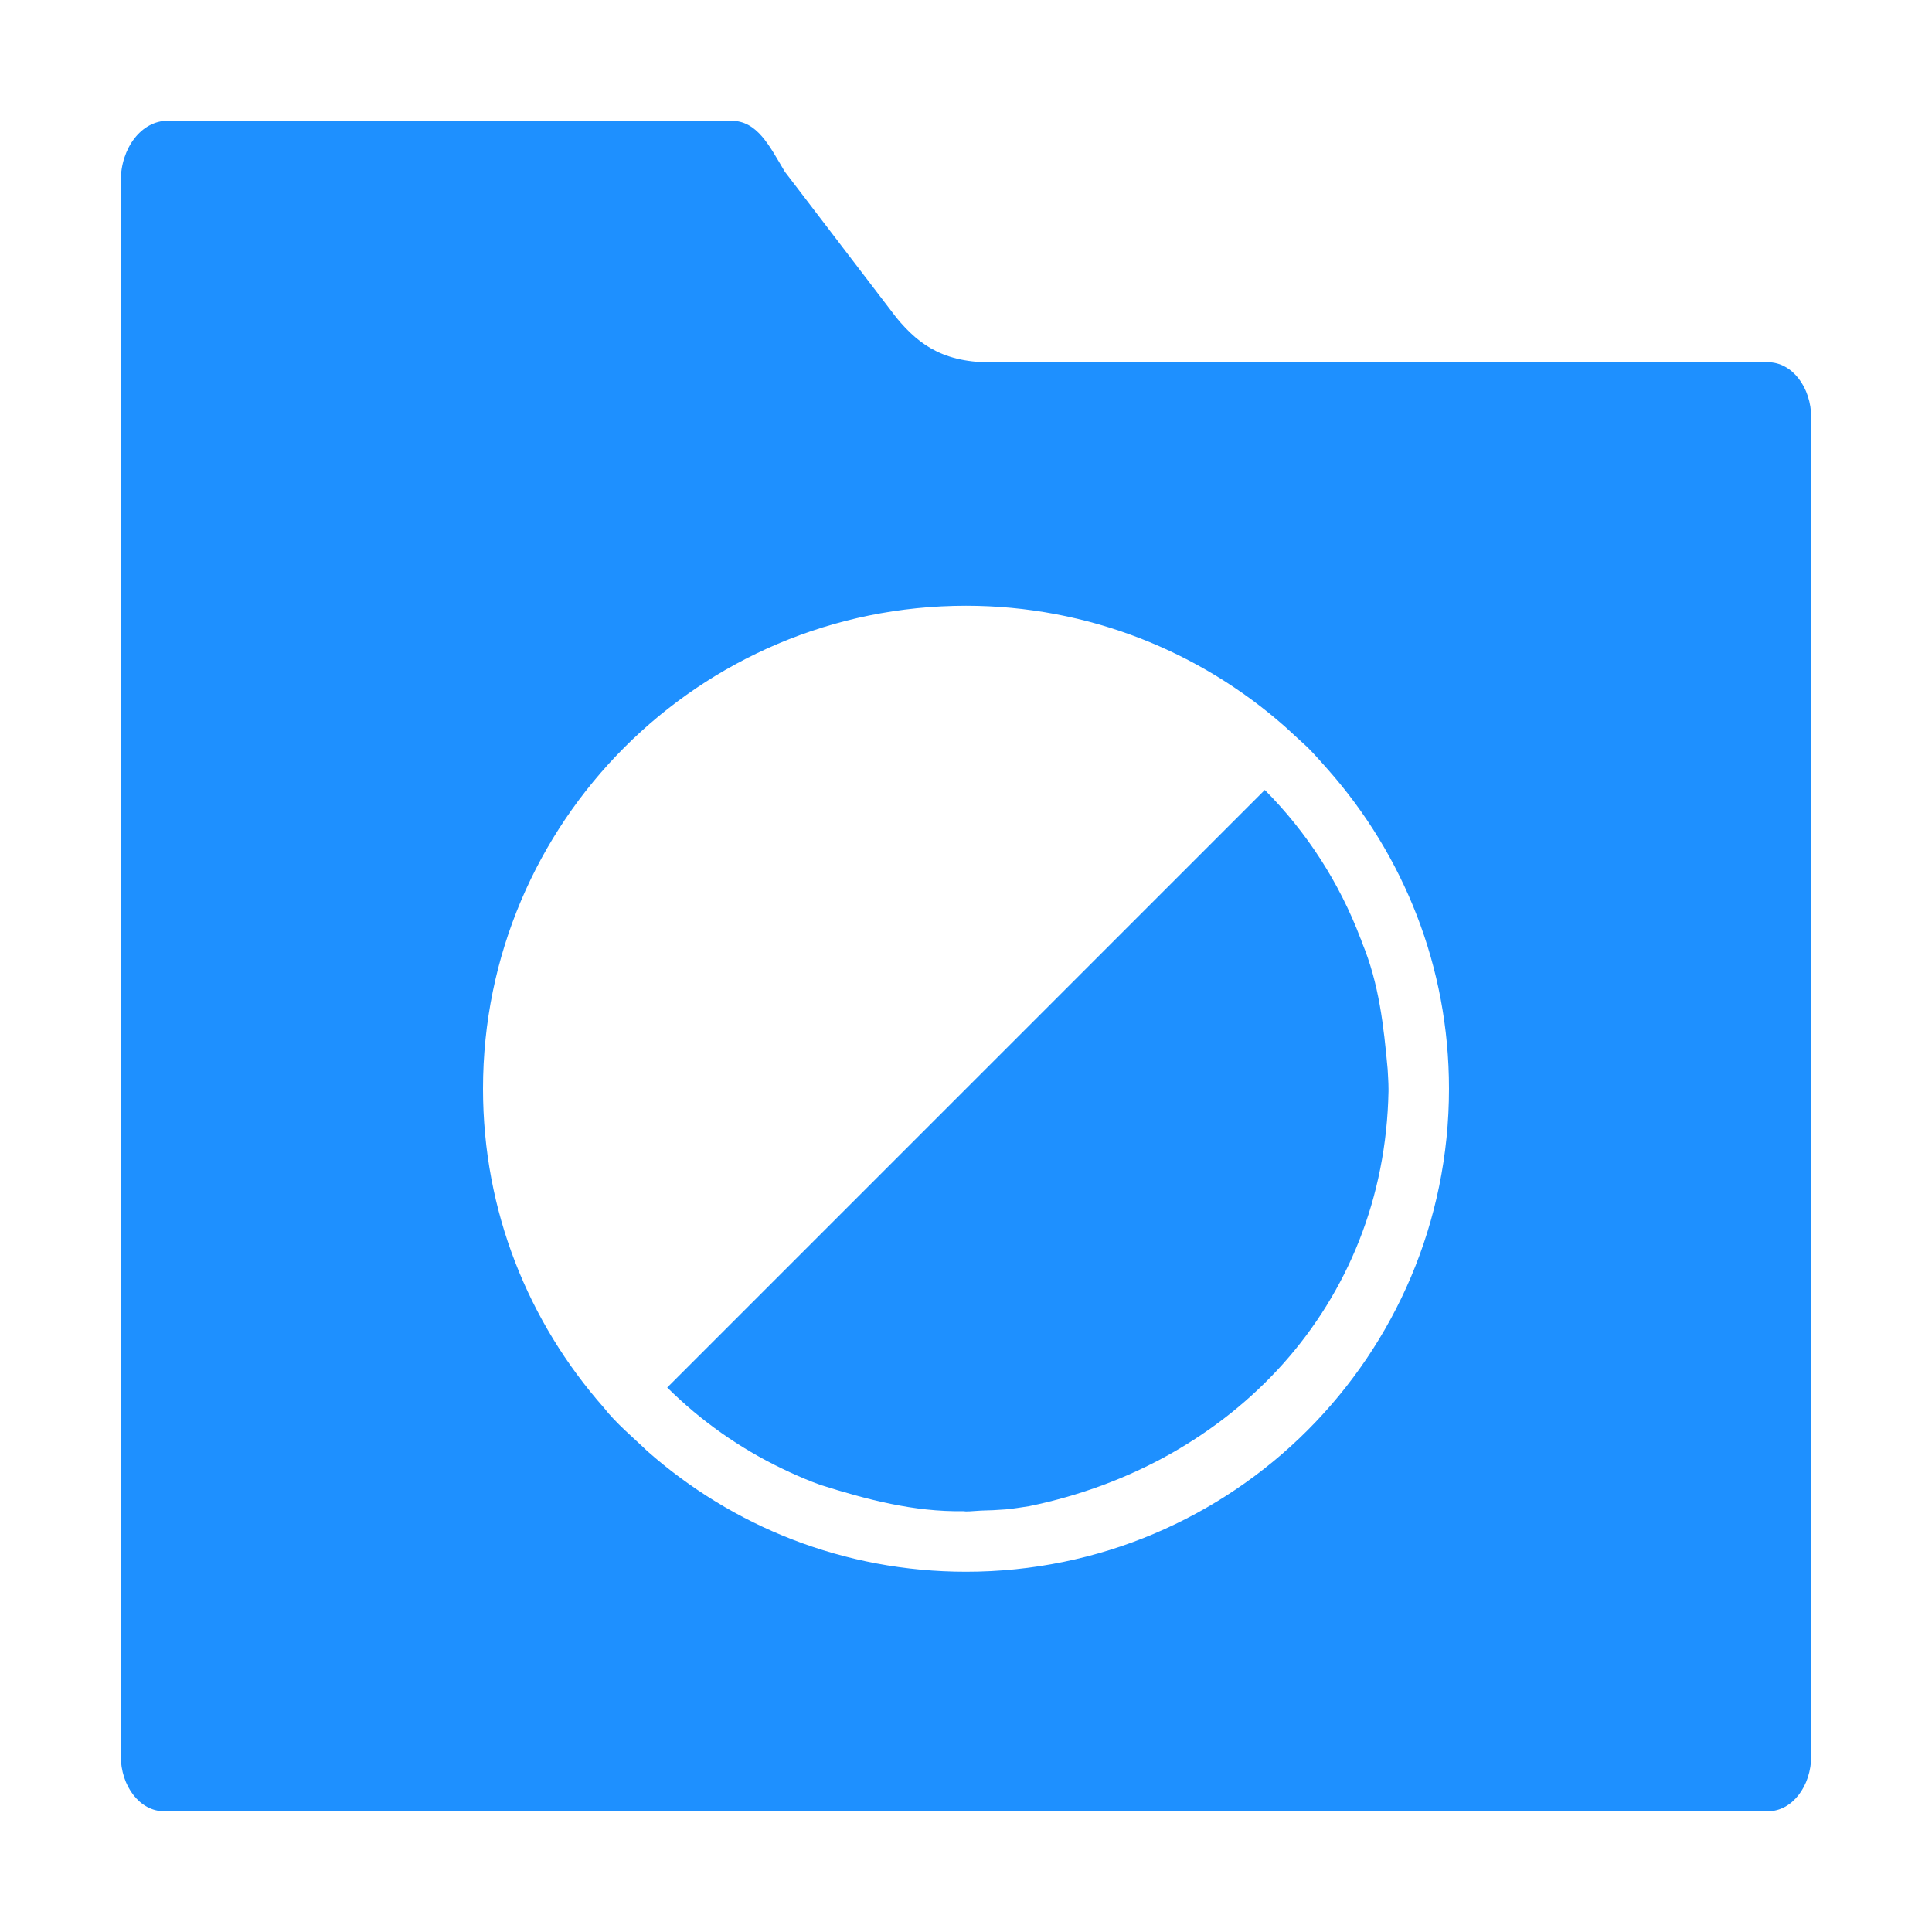
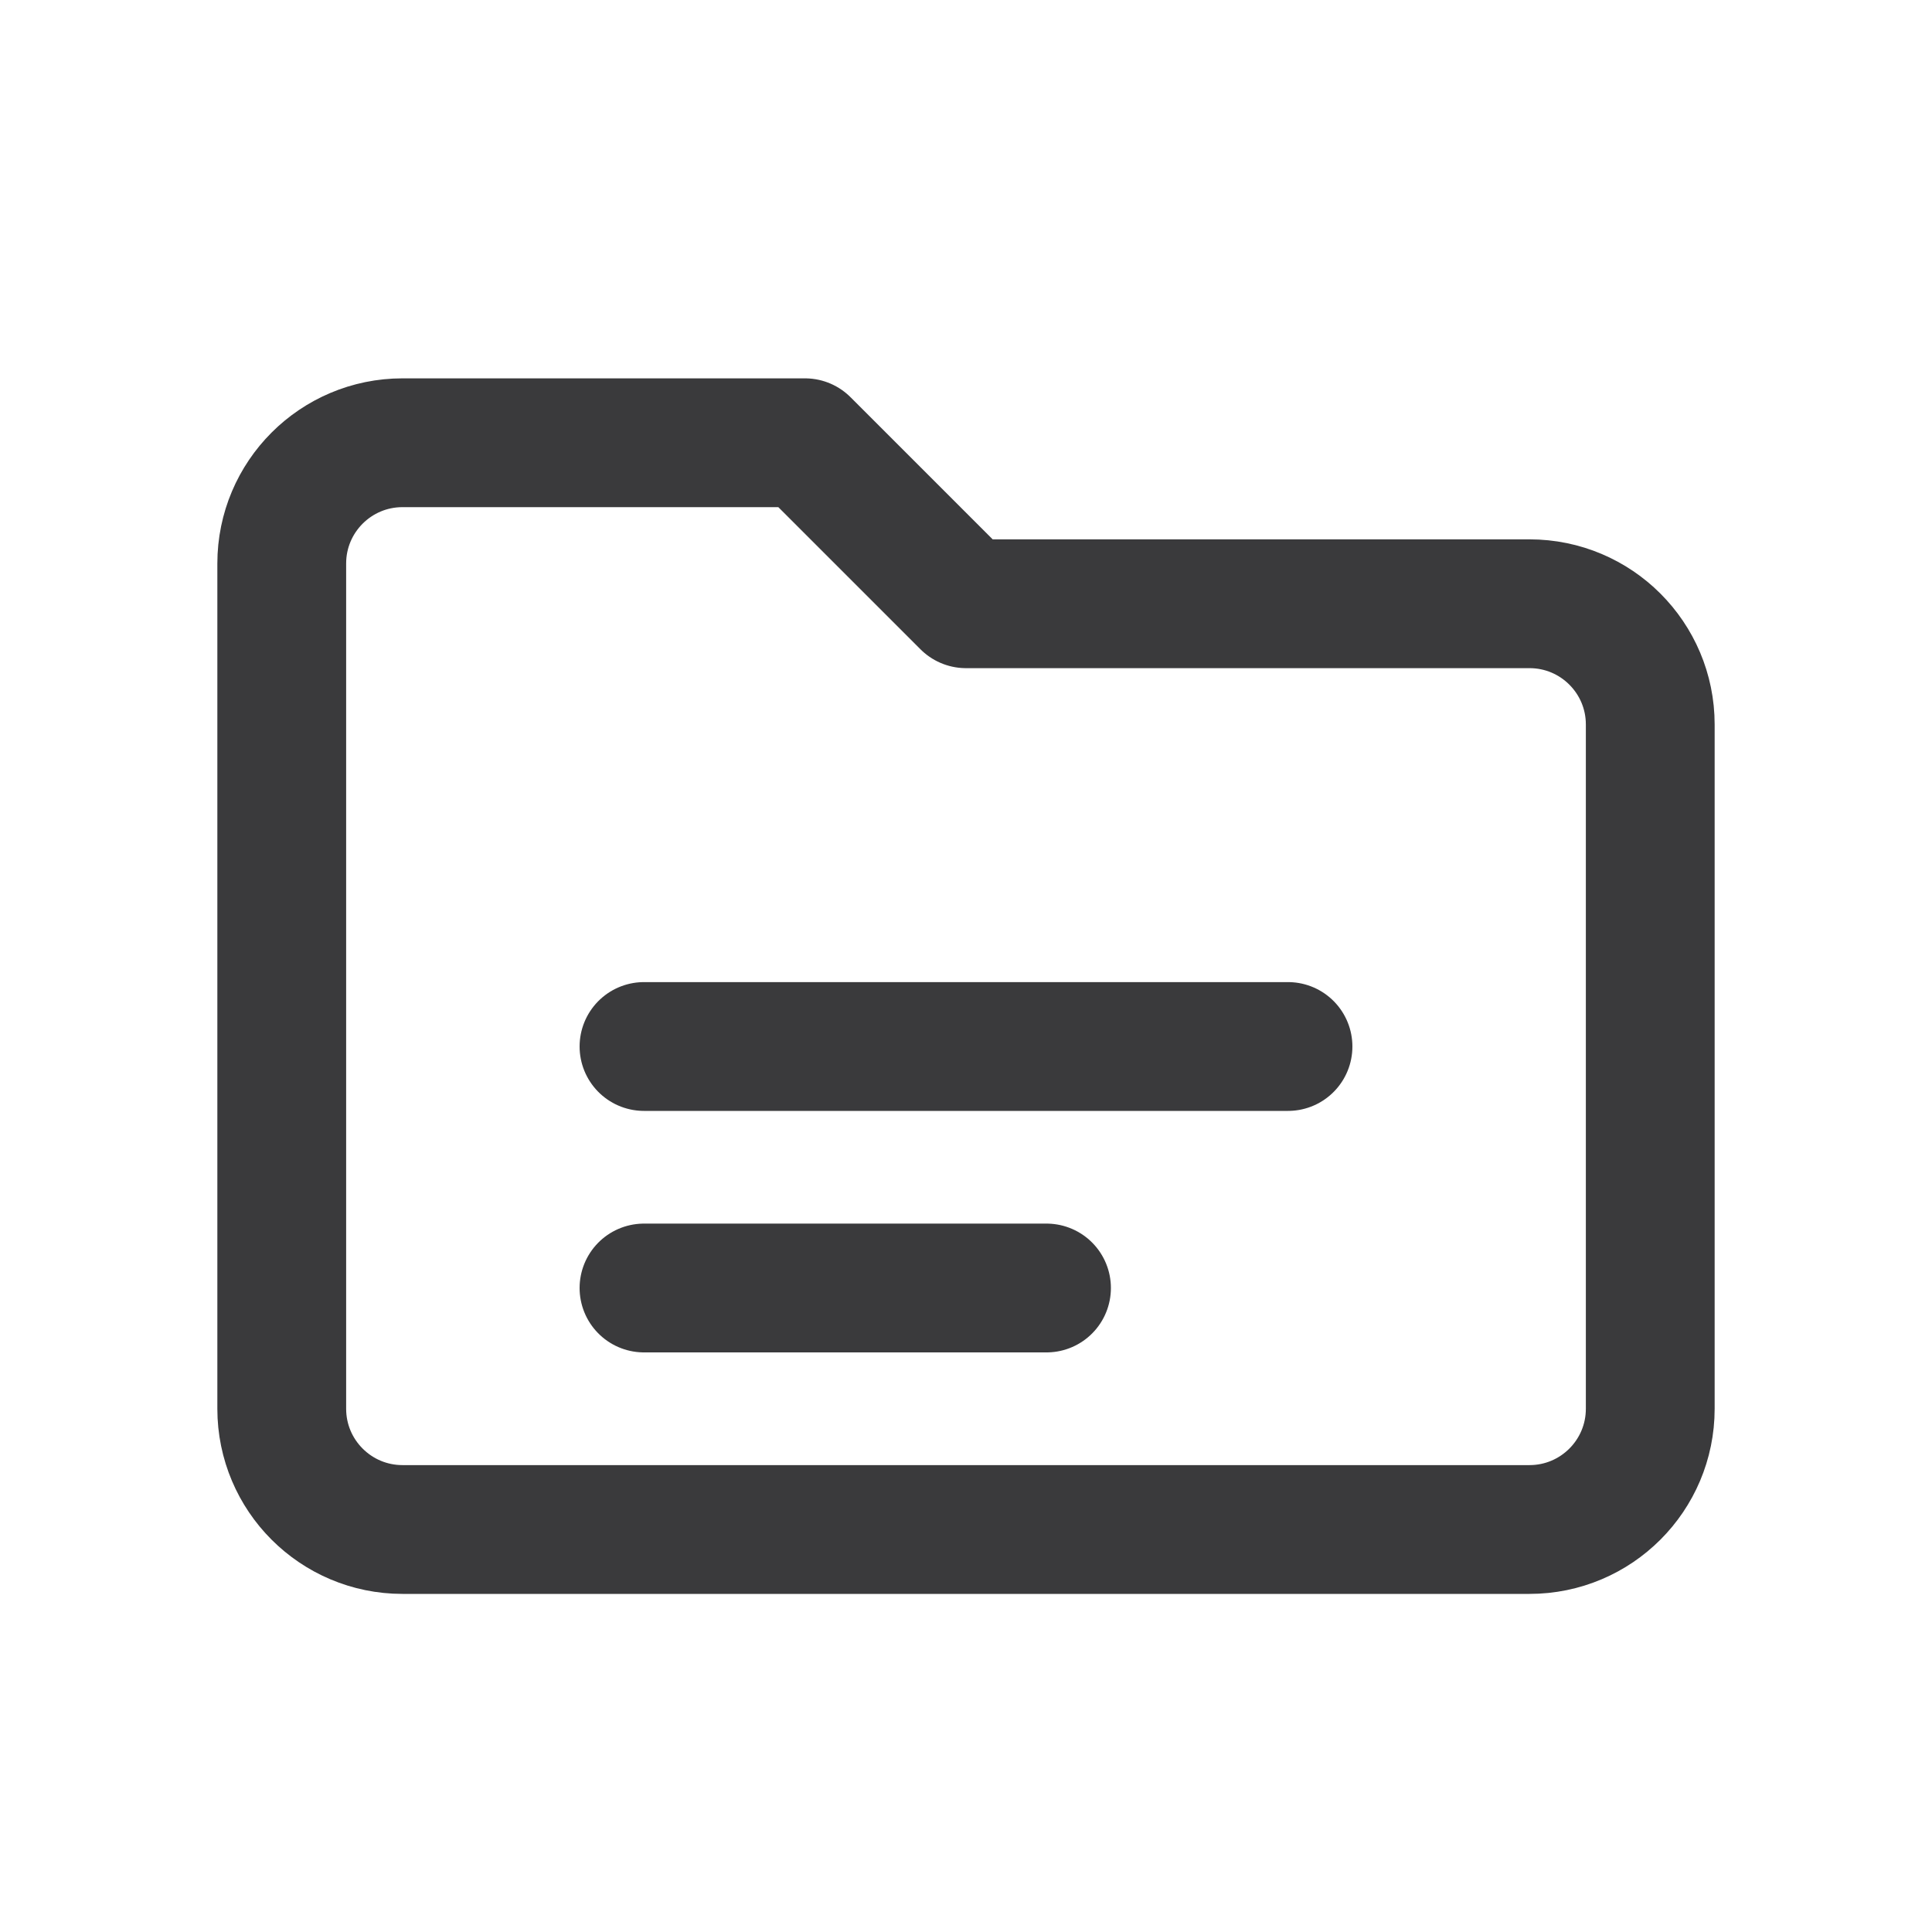
- <svg xmlns="http://www.w3.org/2000/svg" height="32" viewBox="0 0 32 32" width="32">
-   <g fill="#1e90ff">
-     <path d="m20.949 13.084-9.898 9.898c.556.551 1.2 1.006 1.906 1.344.165.08.333.154.504.221.045.018.091.034.137.051.761.239 1.535.445 2.357.432.015 0 .03.004.045.004.084 0 .166-.011.25-.014.136-.003.272-.009.408-.02.131-.012.258-.034.387-.053.84-.173 1.628-.466 2.338-.865.71-.4 1.343-.904 1.873-1.498.53-.594.957-1.279 1.256-2.035.299-.756.469-1.586.486-2.473v-.043c0-.11-.009-.216-.014-.324-.066-.713-.14-1.411-.424-2.096-.006-.02-.013-.039-.02-.059-.001-.003-.003-.004-.004-.006-.349-.924-.891-1.765-1.588-2.465z" />
-     <path d="m2.777 2c-.431 0-.777.446-.777 1v3.922 2.078 20.078c0 .511.319.922.717.922h26.566c.398 0 .717-.41.717-.922v-22.156c0-.511-.319-.922-.717-.922h-12.727c-.886.034-1.316-.264-1.707-.736l-1.85-2.42c-.261-.44-.458-.844-.889-.844zm13.223 8.033c1.014 0 1.982.191 2.873.535.891.345 1.703.843 2.408 1.465l.375.344c.119.119.232.249.344.375.622.705 1.122 1.52 1.467 2.41.345.891.533 1.857.533 2.871 0 1.105-.224 2.158-.629 3.115-.405.957-.991 1.819-1.715 2.543-.724.724-1.586 1.308-2.543 1.713s-2.009.629-3.113.629c-1.014 0-1.982-.189-2.873-.533s-1.703-.845-2.408-1.467c-.22-.214-.511-.452-.719-.719-.622-.705-1.122-1.518-1.467-2.408s-.533-1.859-.533-2.873c0-1.105.224-2.156.629-3.113.405-.957.991-1.819 1.715-2.543.724-.724 1.586-1.31 2.543-1.715s2.009-.629 3.113-.629z" />
-   </g>
+ <svg xmlns="http://www.w3.org/2000/svg" viewBox="0 0 24 24" width="24" height="24">
+   <path d="M3.5 7.5 V17.5 A1.5 1.5 0 0 0 5 19 H19 A1.5 1.5 0 0 0 20.5 17.5 V9 A1.5 1.5 0 0 0 19 7.5 H12 L10 5.5 H5 A1.5 1.5 0 0 0 3.5 7 Z" fill="none" stroke="#3A3A3C" stroke-width="1.6" stroke-linecap="round" stroke-linejoin="round" />
+   <path d="M8 13 H16 M8 16 H13" fill="none" stroke="#3A3A3C" stroke-width="1.6" stroke-linecap="round" stroke-linejoin="round" />
</svg>
